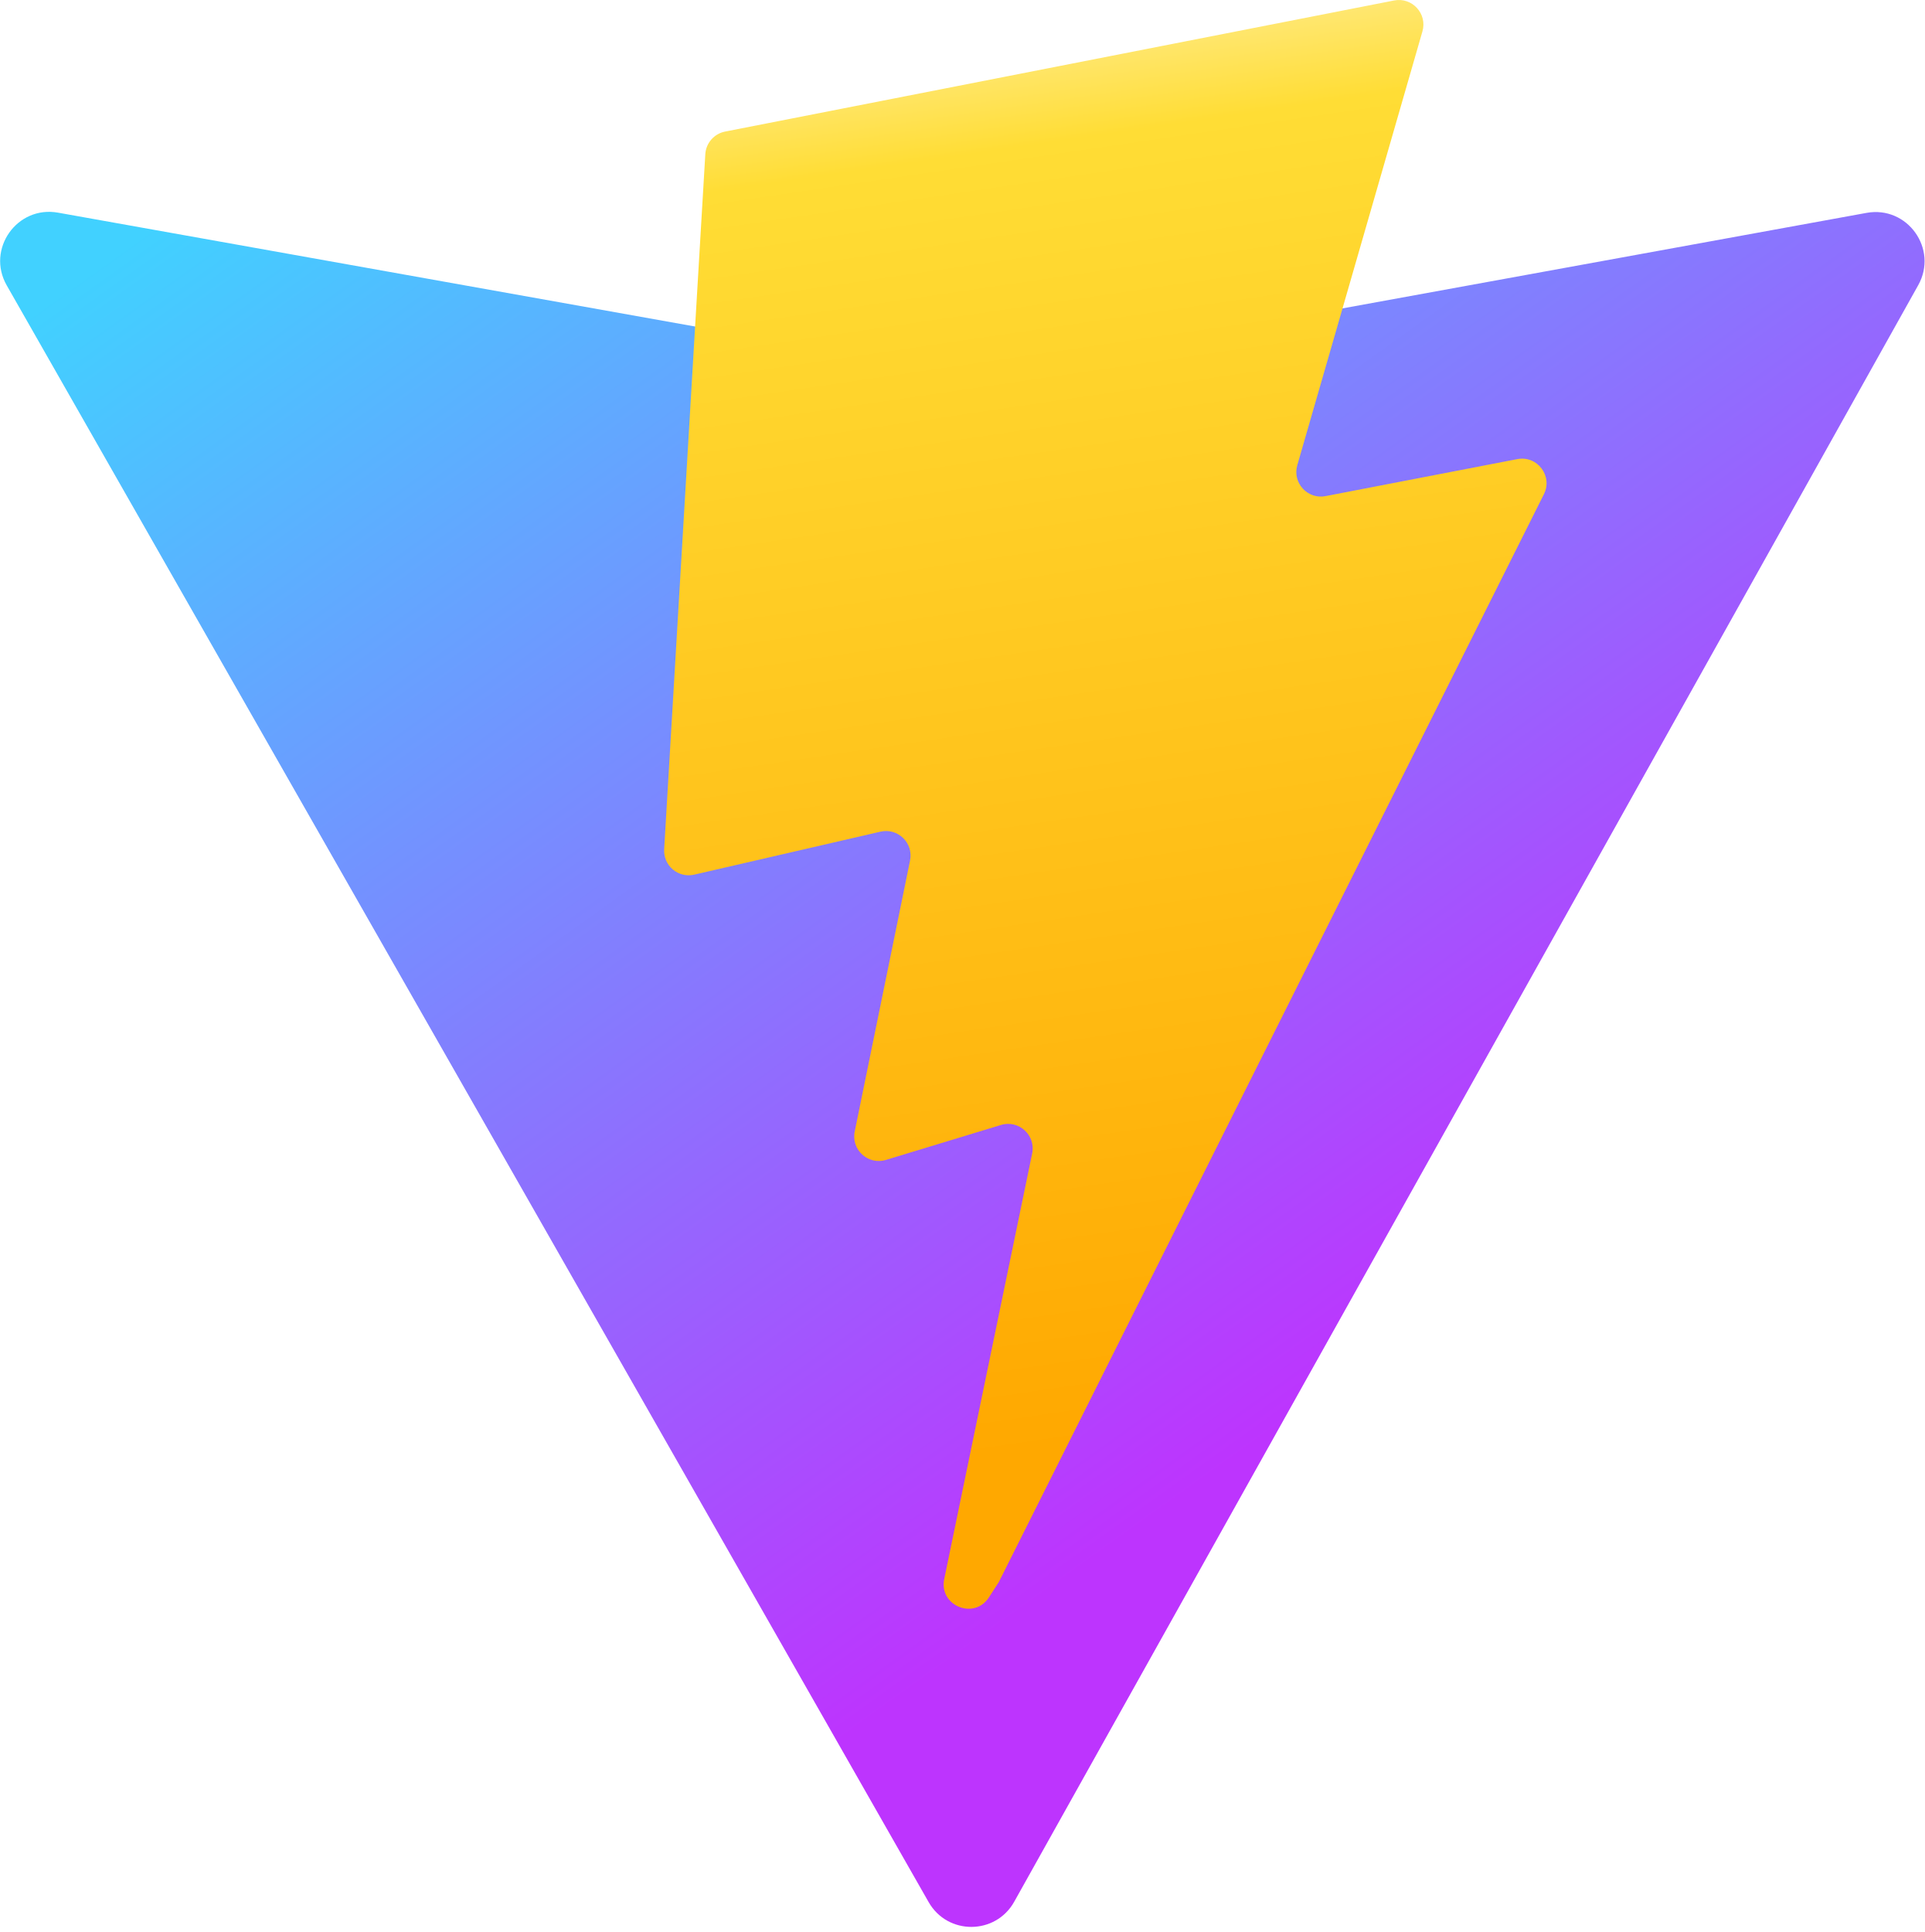
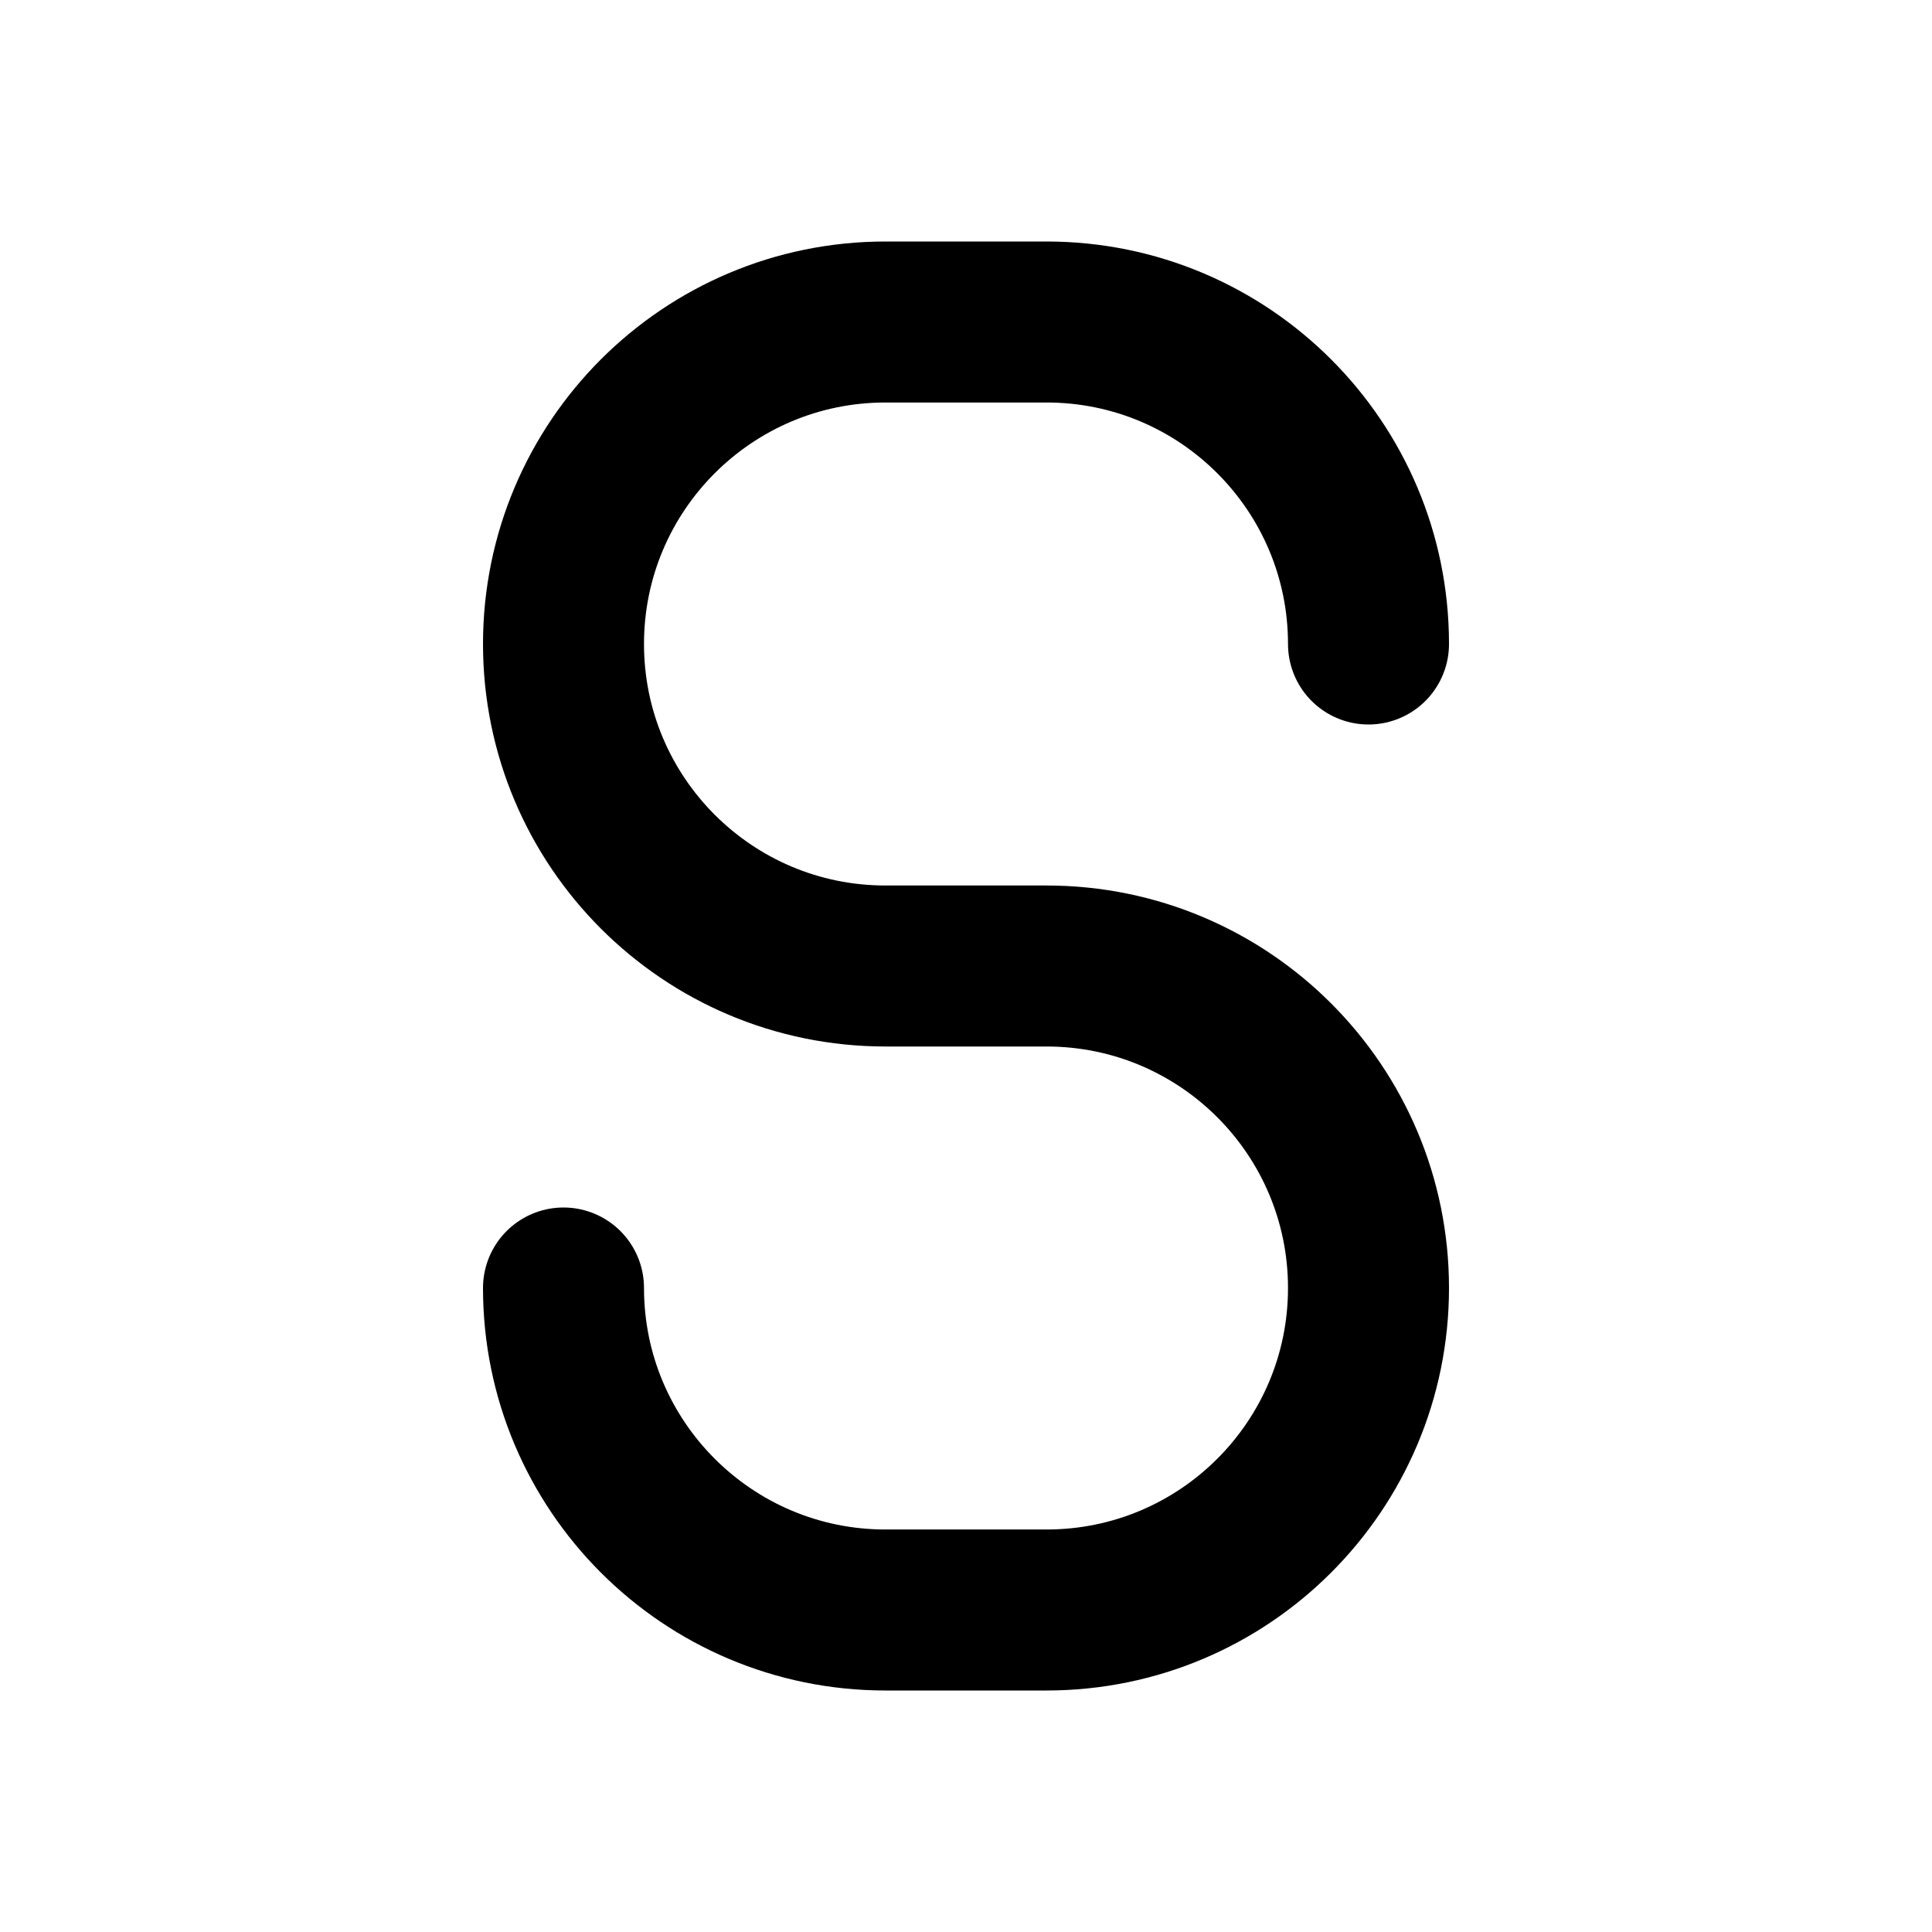
- <svg xmlns="http://www.w3.org/2000/svg" aria-hidden="true" role="img" class="iconify iconify--logos" width="31.88" height="32" preserveAspectRatio="xMidYMid meet" viewBox="0 0 256 257">
-   <defs>
-     <linearGradient id="IconifyId1813088fe1fbc01fb466" x1="-.828%" x2="57.636%" y1="7.652%" y2="78.411%">
-       <stop offset="0%" stop-color="#41D1FF" />
-       <stop offset="100%" stop-color="#BD34FE" />
-     </linearGradient>
-     <linearGradient id="IconifyId1813088fe1fbc01fb467" x1="43.376%" x2="50.316%" y1="2.242%" y2="89.03%">
-       <stop offset="0%" stop-color="#FFEA83" />
-       <stop offset="8.333%" stop-color="#FFDD35" />
-       <stop offset="100%" stop-color="#FFA800" />
-     </linearGradient>
-   </defs>
-   <path fill="url(#IconifyId1813088fe1fbc01fb466)" d="M255.153 37.938L134.897 252.976c-2.483 4.44-8.862 4.466-11.382.048L.875 37.958c-2.746-4.814 1.371-10.646 6.827-9.67l120.385 21.517a6.537 6.537 0 0 0 2.322-.004l117.867-21.483c5.438-.991 9.574 4.796 6.877 9.62Z" />
-   <path fill="url(#IconifyId1813088fe1fbc01fb467)" d="M185.432.063L96.44 17.501a3.268 3.268 0 0 0-2.634 3.014l-5.474 92.456a3.268 3.268 0 0 0 3.997 3.378l24.777-5.718c2.318-.535 4.413 1.507 3.936 3.838l-7.361 36.047c-.495 2.426 1.782 4.5 4.151 3.78l15.304-4.649c2.372-.72 4.652 1.36 4.15 3.788l-11.698 56.621c-.732 3.542 3.979 5.473 5.943 2.437l1.313-2.028l72.516-144.72c1.215-2.423-.88-5.186-3.54-4.672l-25.505 4.922c-2.396.462-4.435-1.77-3.759-4.114l16.646-57.705c.677-2.35-1.37-4.583-3.769-4.113Z" />
+ <svg xmlns="http://www.w3.org/2000/svg" width="24" height="24" viewBox="0 0 24 24" fill="none" stroke="currentColor" stroke-width="2" stroke-linecap="round" stroke-linejoin="round" class="icon icon-tabler icons-tabler-outline icon-tabler-letter-s">
+   <path stroke="none" d="M0 0h24v24H0z" fill="none" />
+   <path d="M17 8a4 4 0 0 0 -4 -4h-2a4 4 0 0 0 0 8h2a4 4 0 0 1 0 8h-2a4 4 0 0 1 -4 -4" />
</svg>
